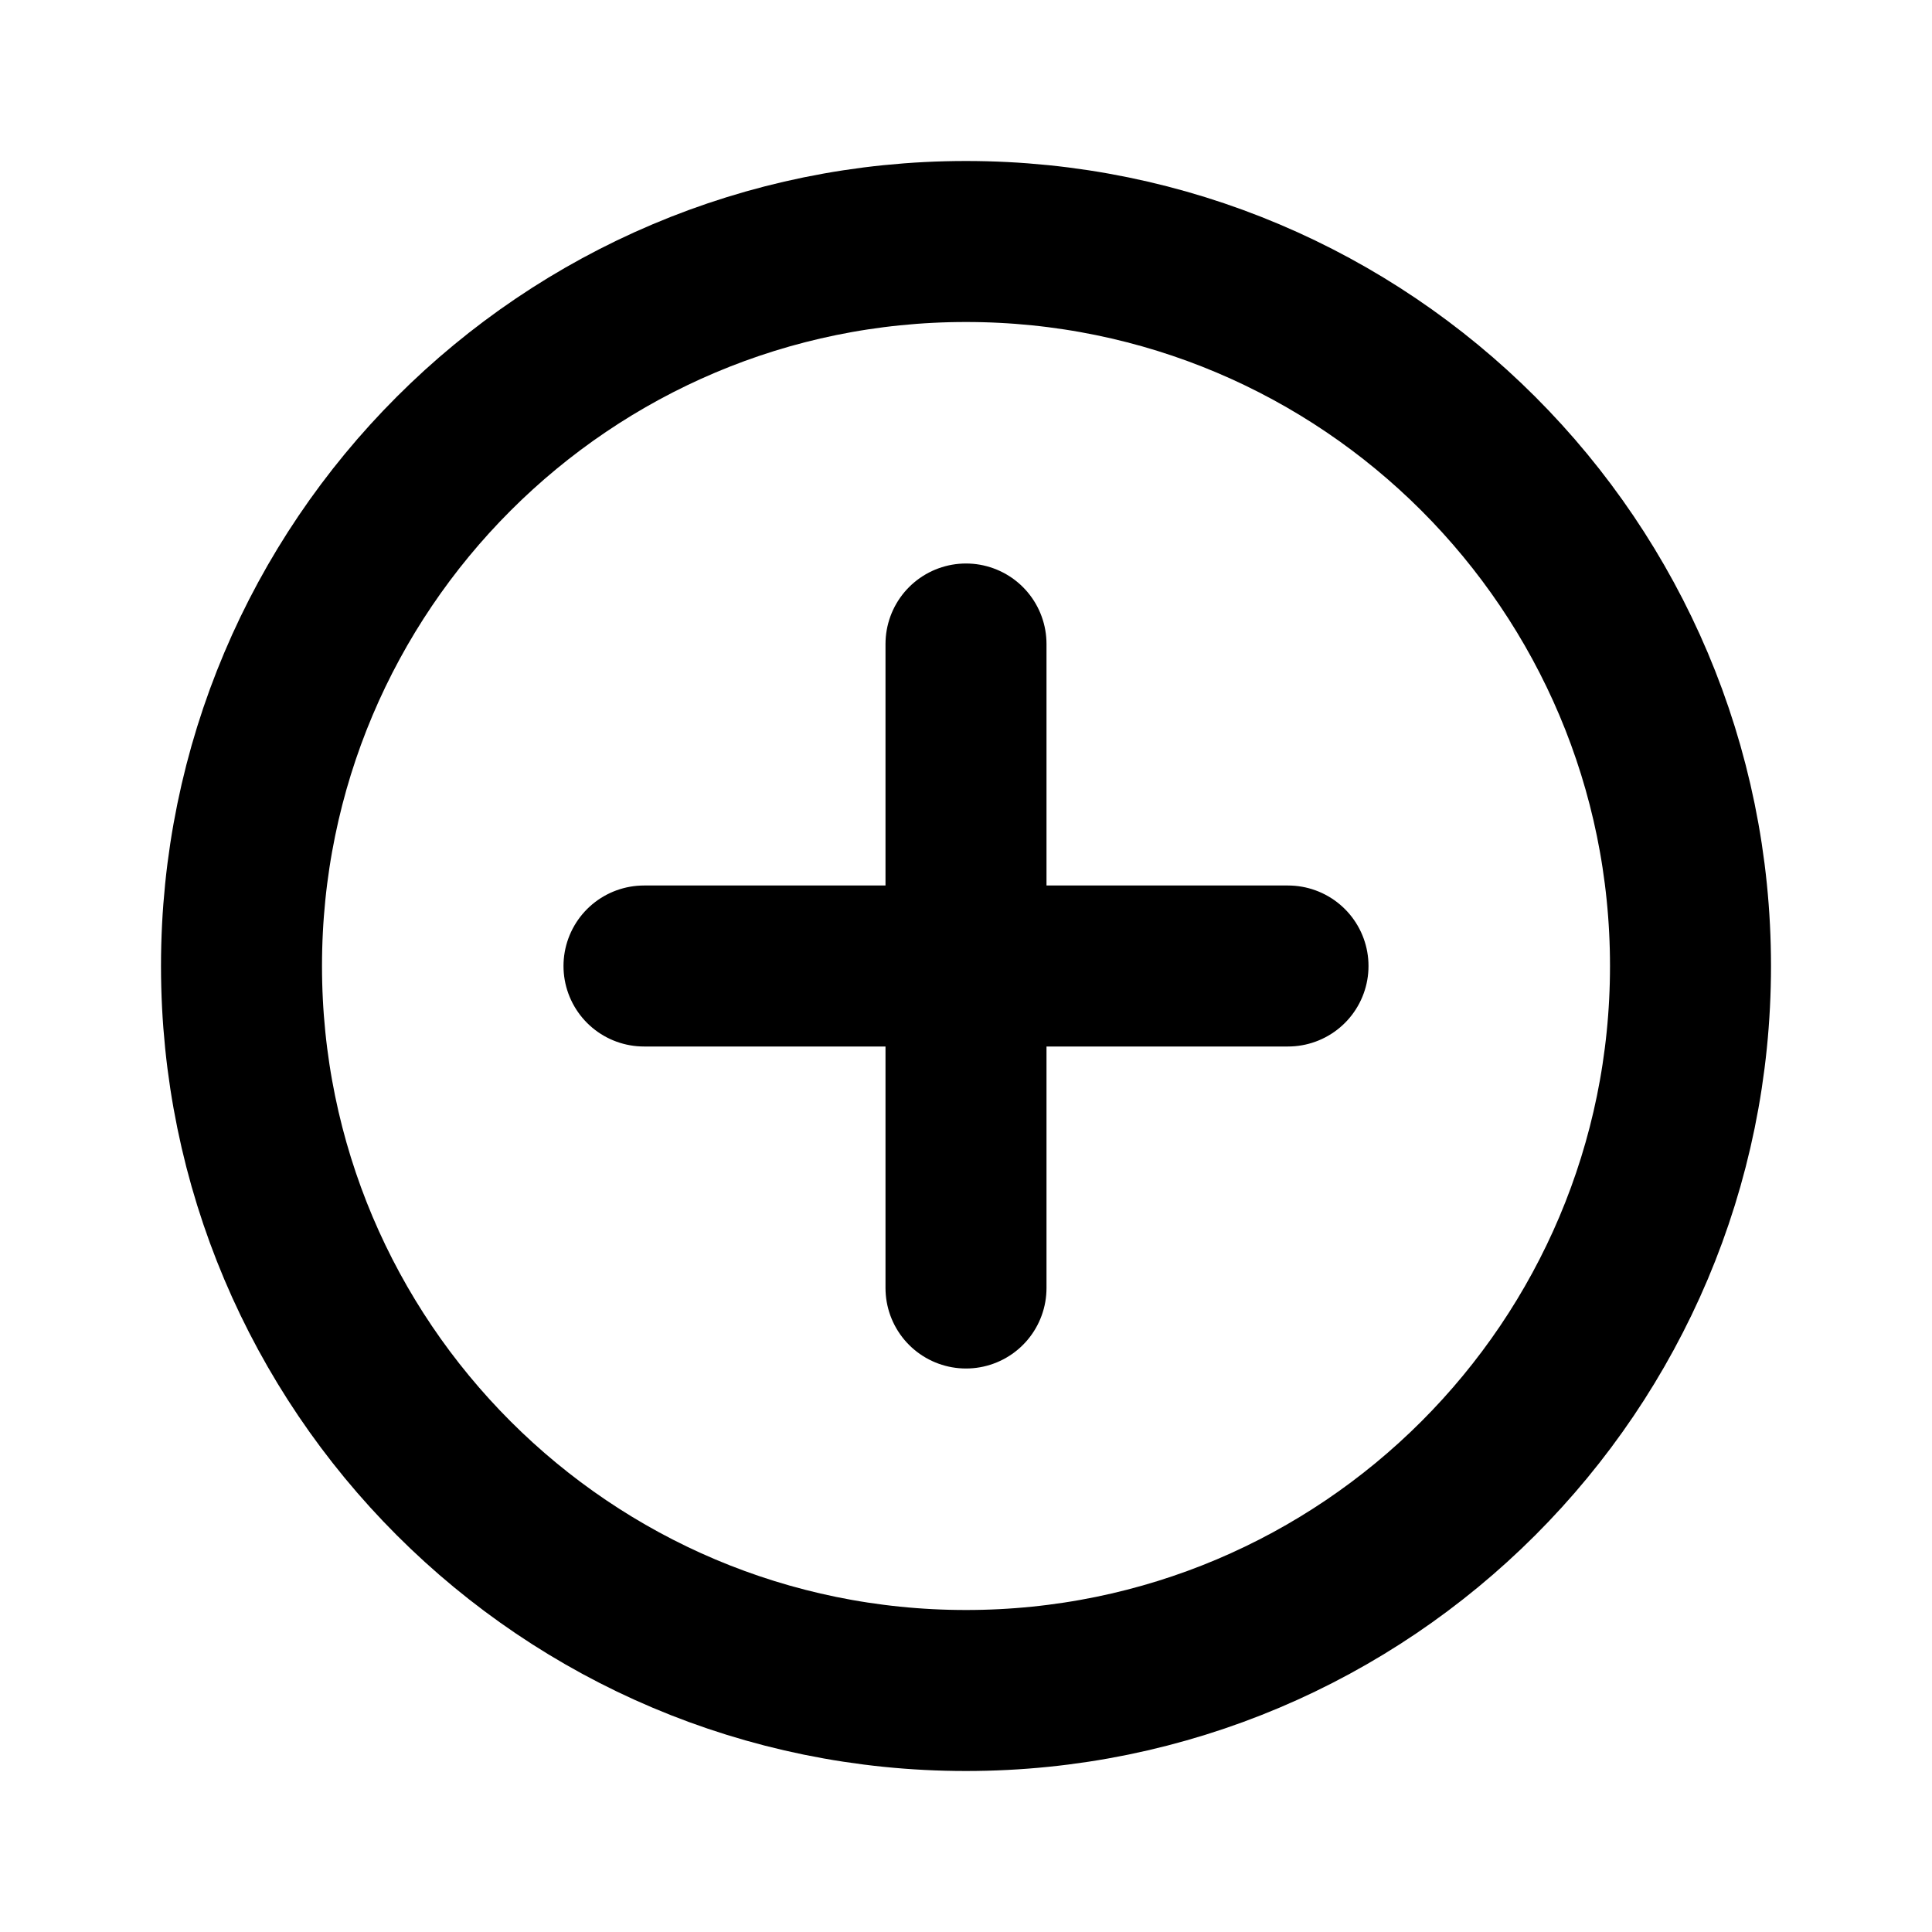
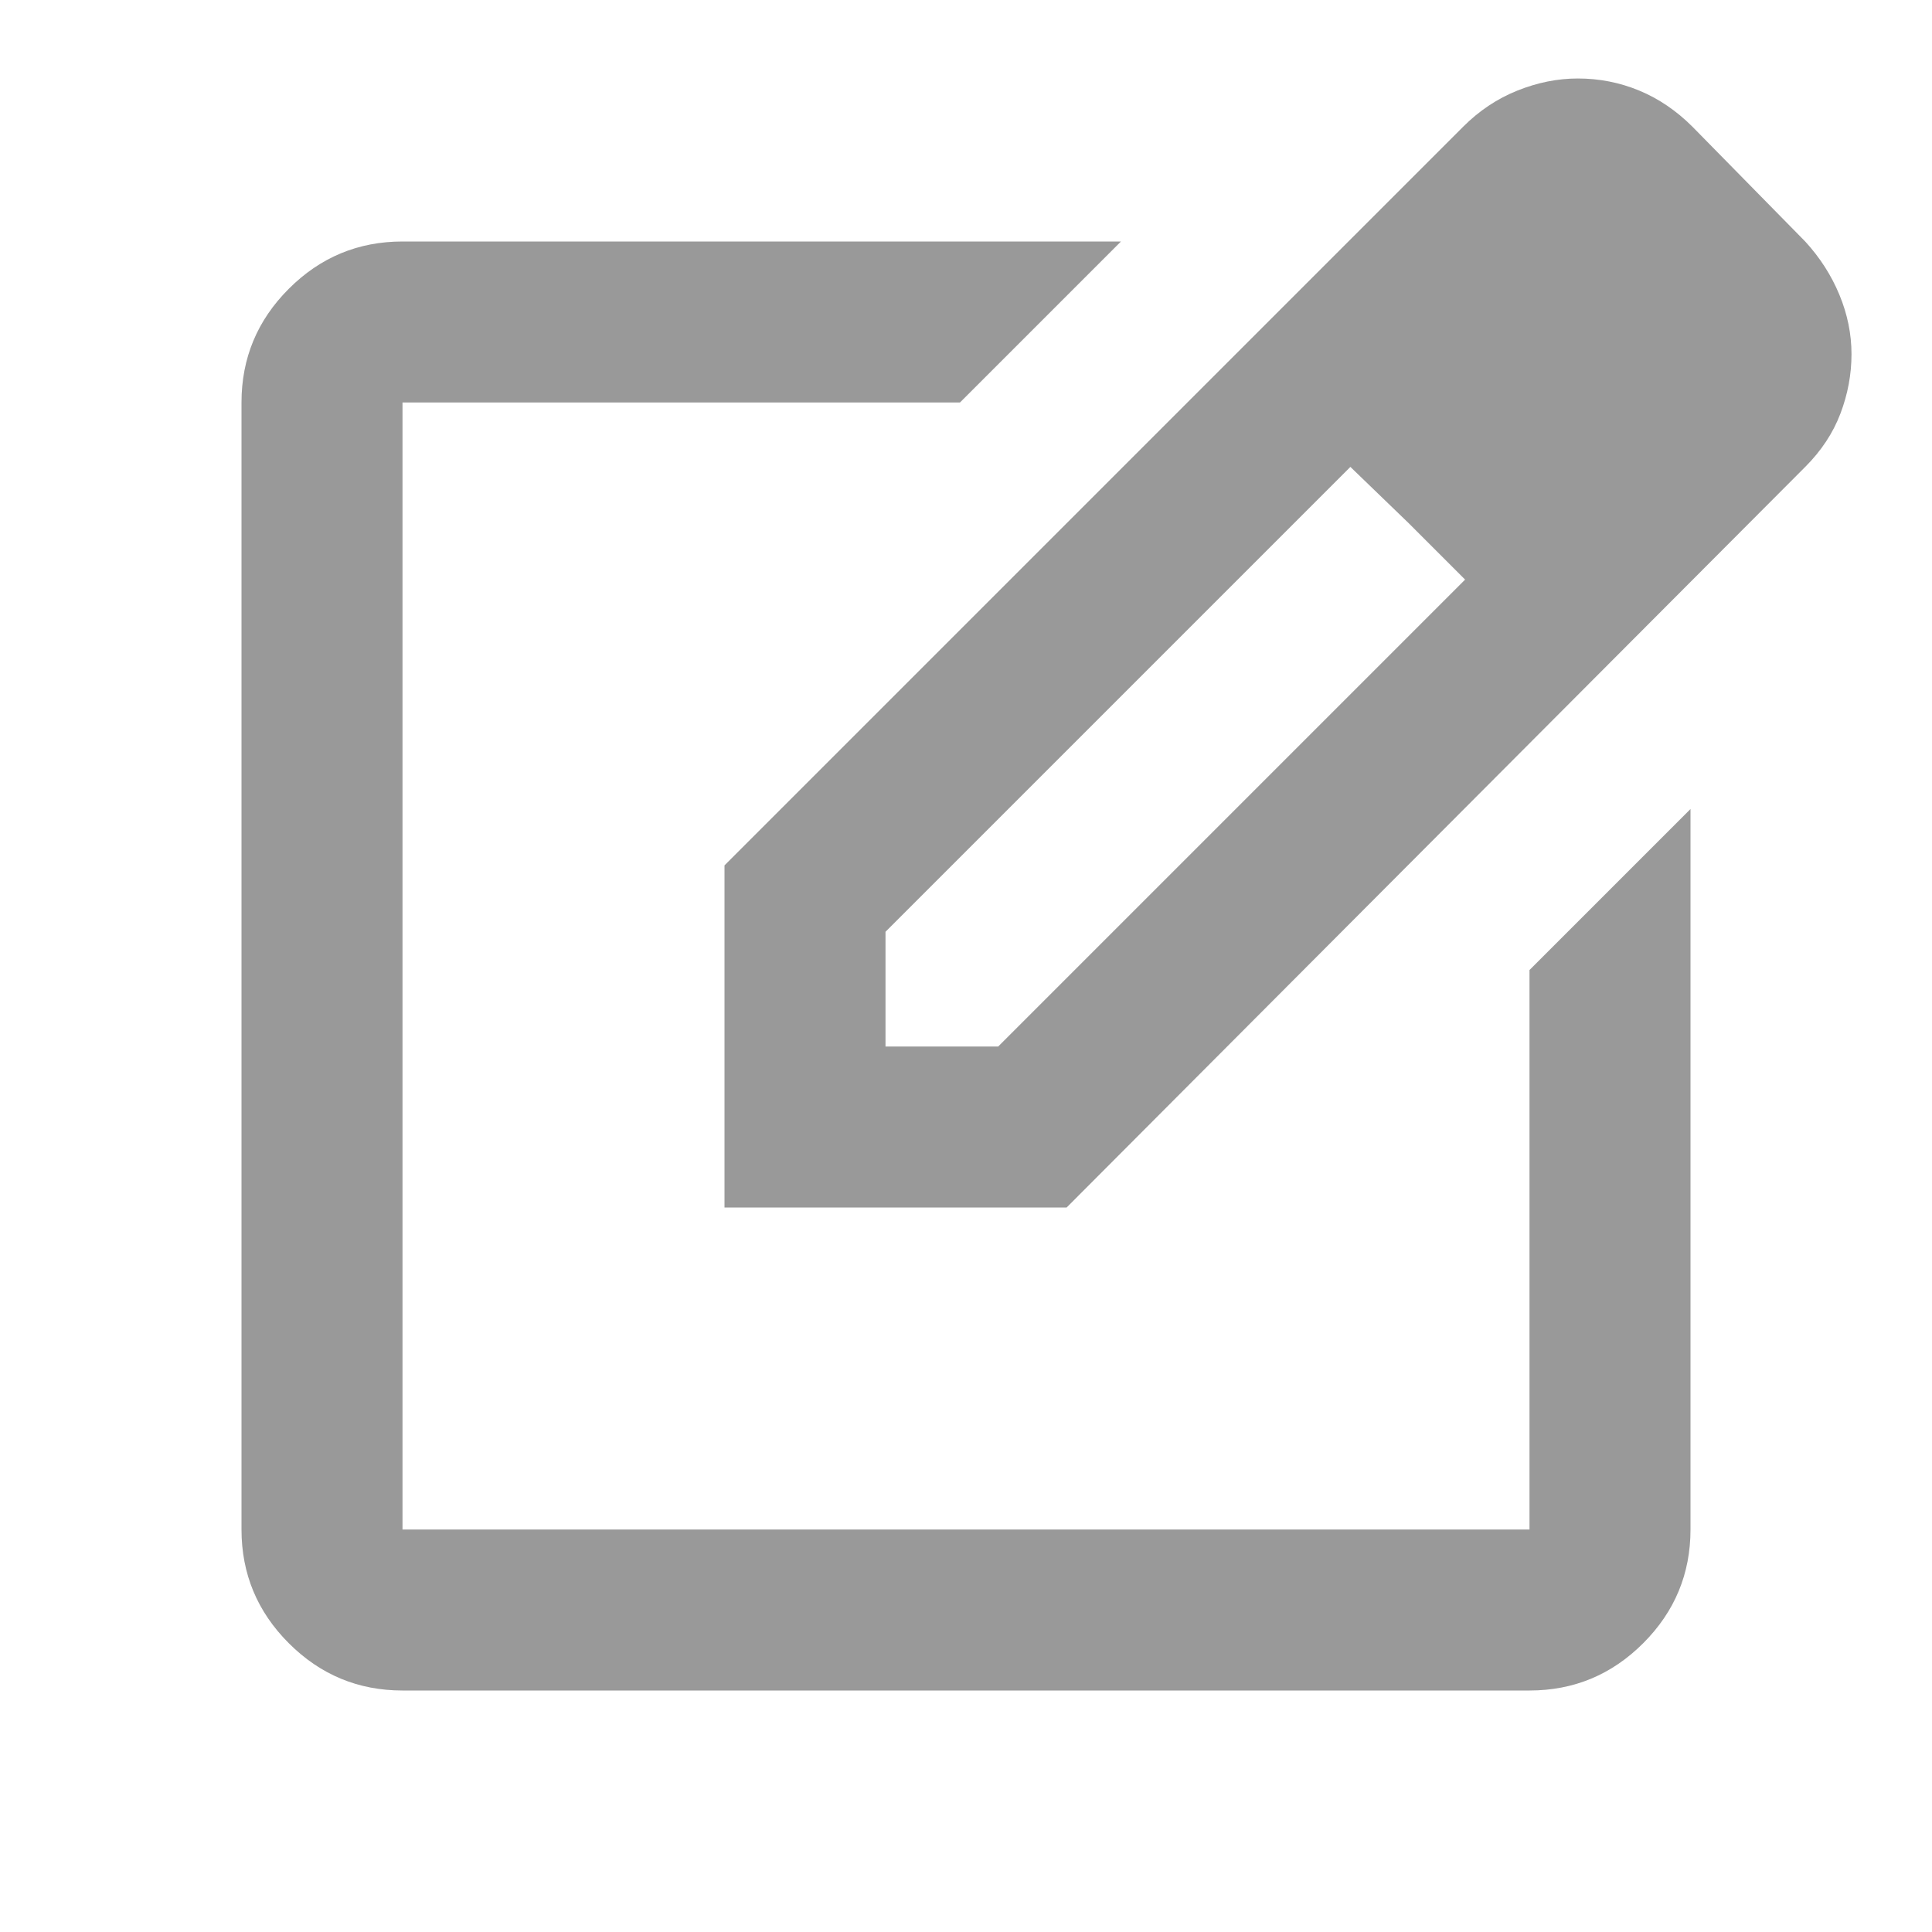
- <svg xmlns="http://www.w3.org/2000/svg" width="24" height="24" viewBox="0 0 24 24" fill="none">
-   <path d="M8 12H12M12 12H16M12 12V16M12 12V8M12 21C7.029 21 3 16.971 3 12C3 7.029 7.029 3 12 3C16.971 3 21 7.029 21 12C21 16.971 16.971 21 12 21Z" stroke="black" stroke-width="2" stroke-linecap="round" stroke-linejoin="round" />
+ <svg xmlns="http://www.w3.org/2000/svg" height="24px" viewBox="0 -960 960 960" width="24px" fill="#999999">
+   <path d="M200-120q-33 0-56.5-23.5T120-200v-560q0-33 23.5-56.5T200-840h357l-80 80H200v560h560v-278l80-80v358q0 33-23.5 56.5T760-120H200Zm280-360ZM360-360v-170l367-367q12-12 27-18t30-6q16 0 30.5 6t26.5 18l56 57q11 12 17 26.5t6 29.5q0 15-5.5 29.5T897-728L530-360H360Zm481-424-56-56 56 56ZM440-440h56l232-232-28-28-29-28-231 231v57Zm260-260-29-28 29 28 28 28-28-28Z" />
</svg>
